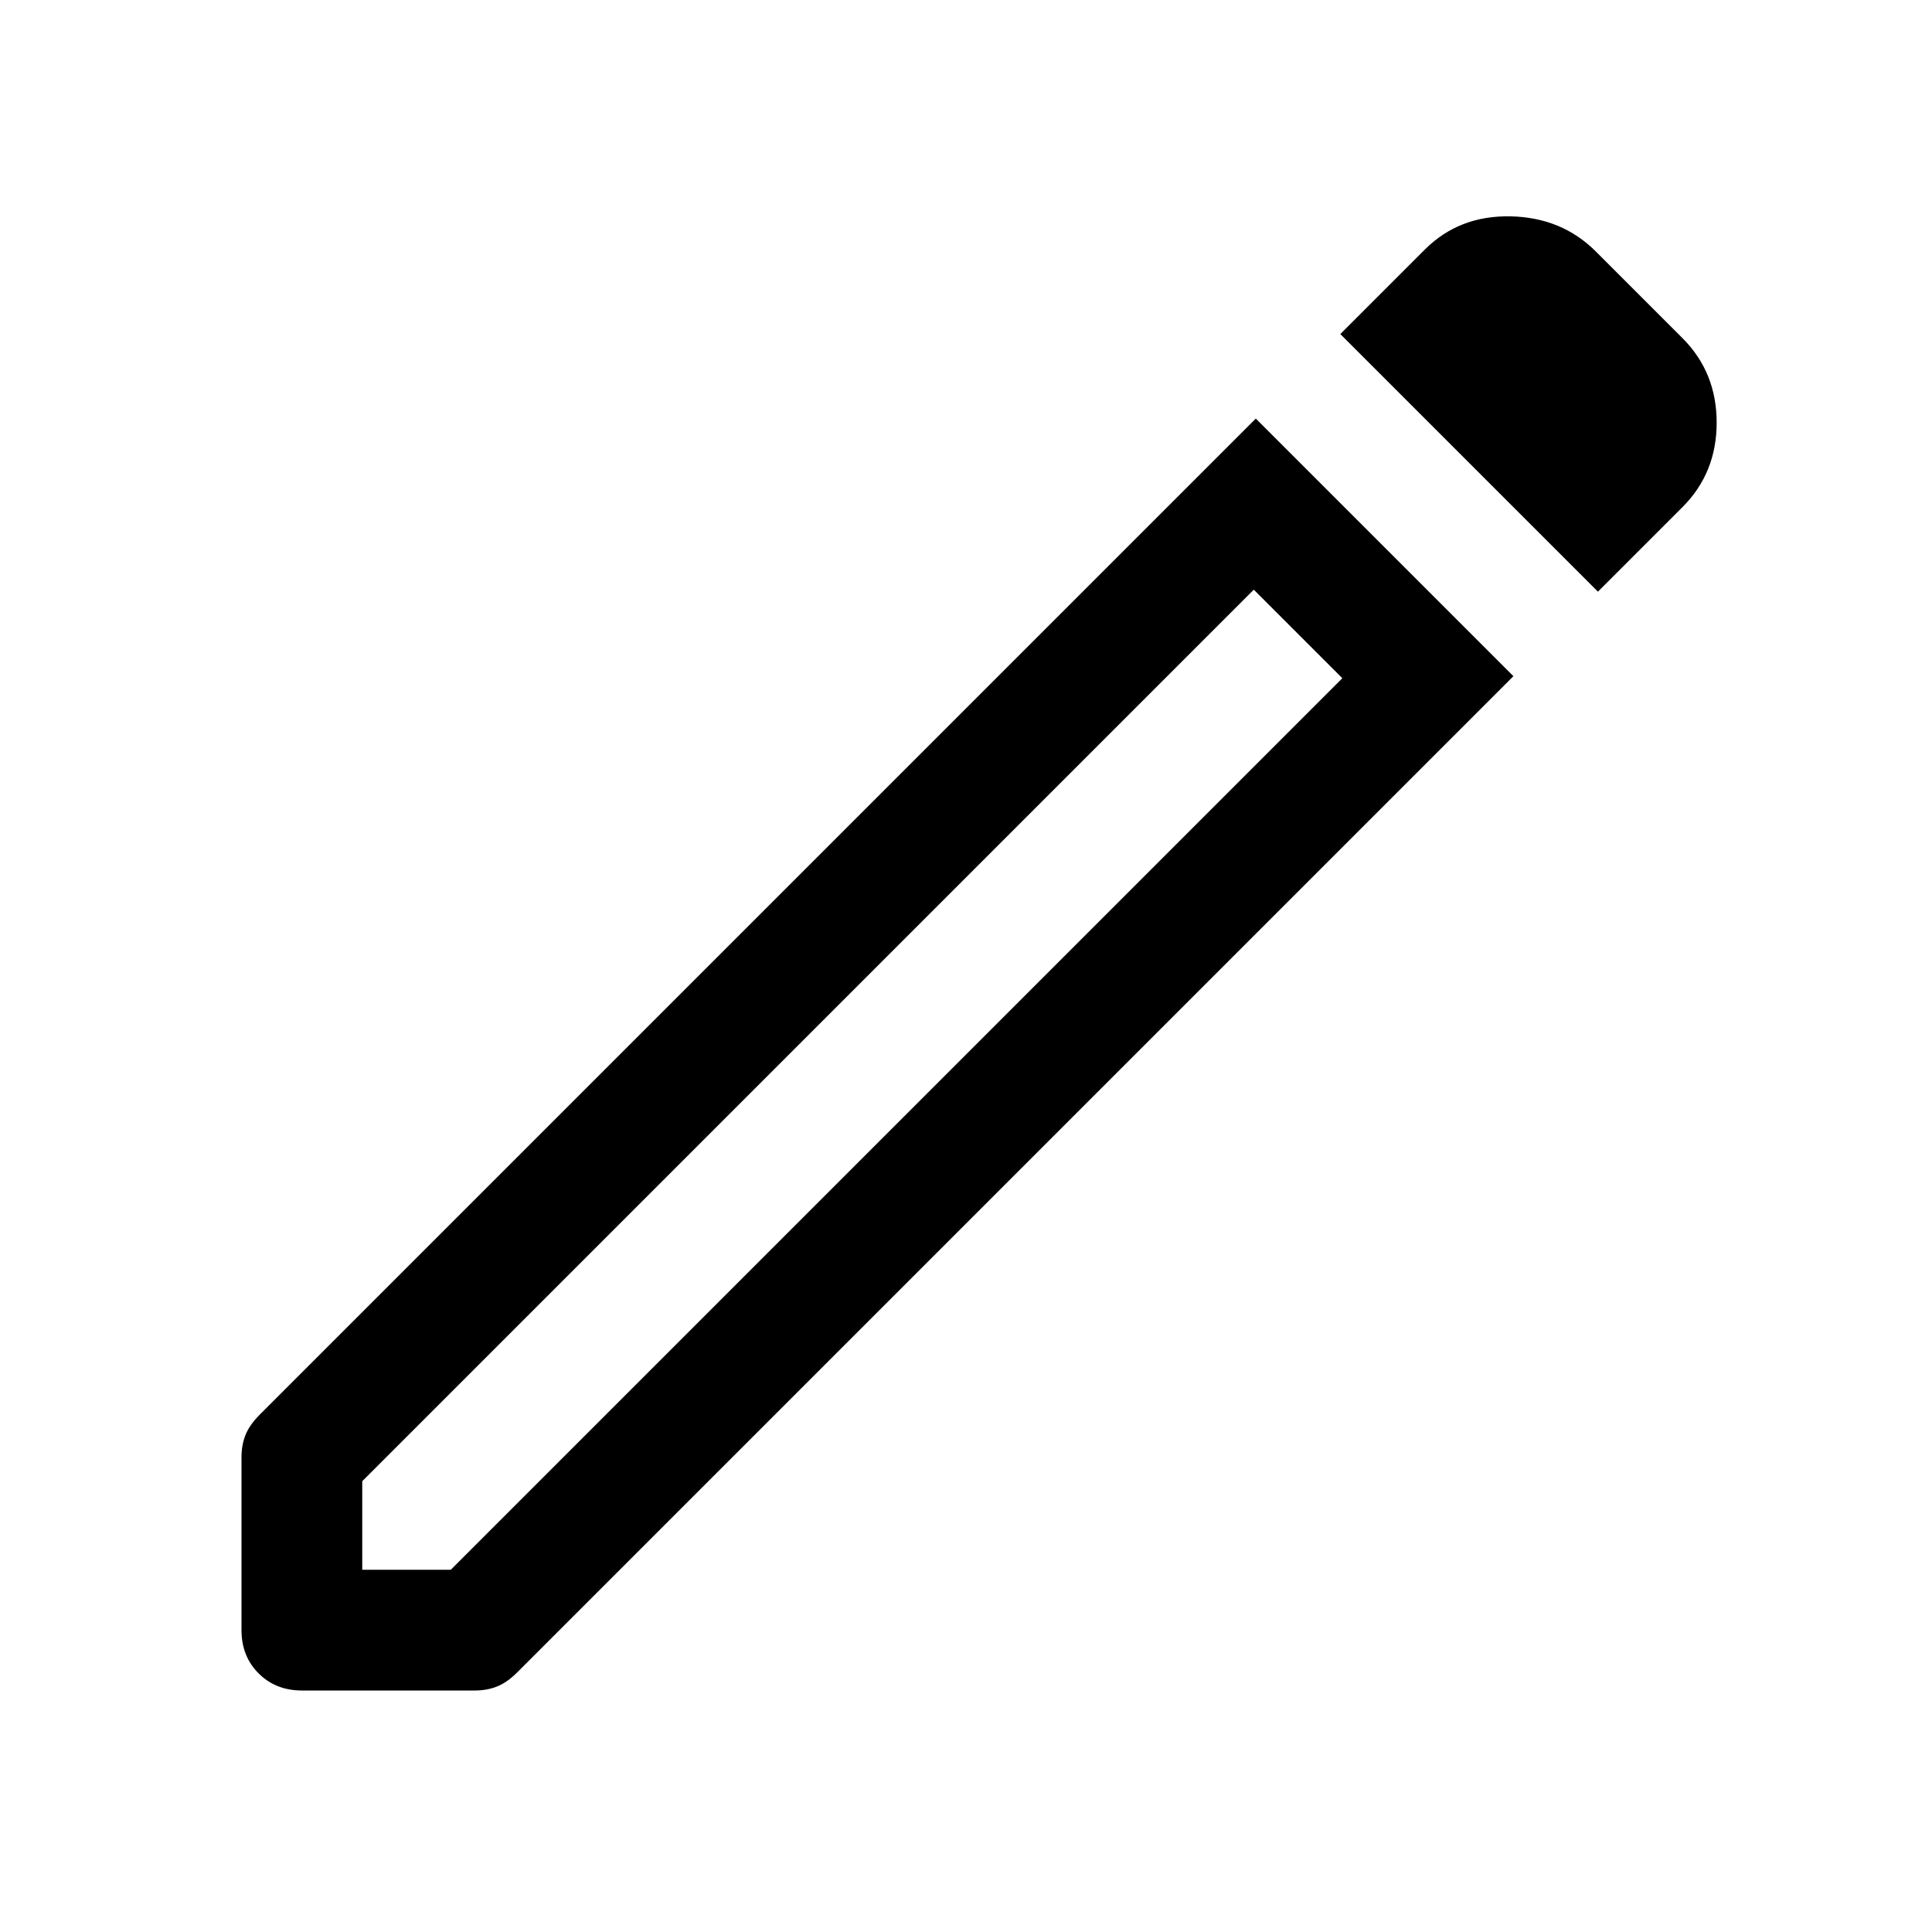
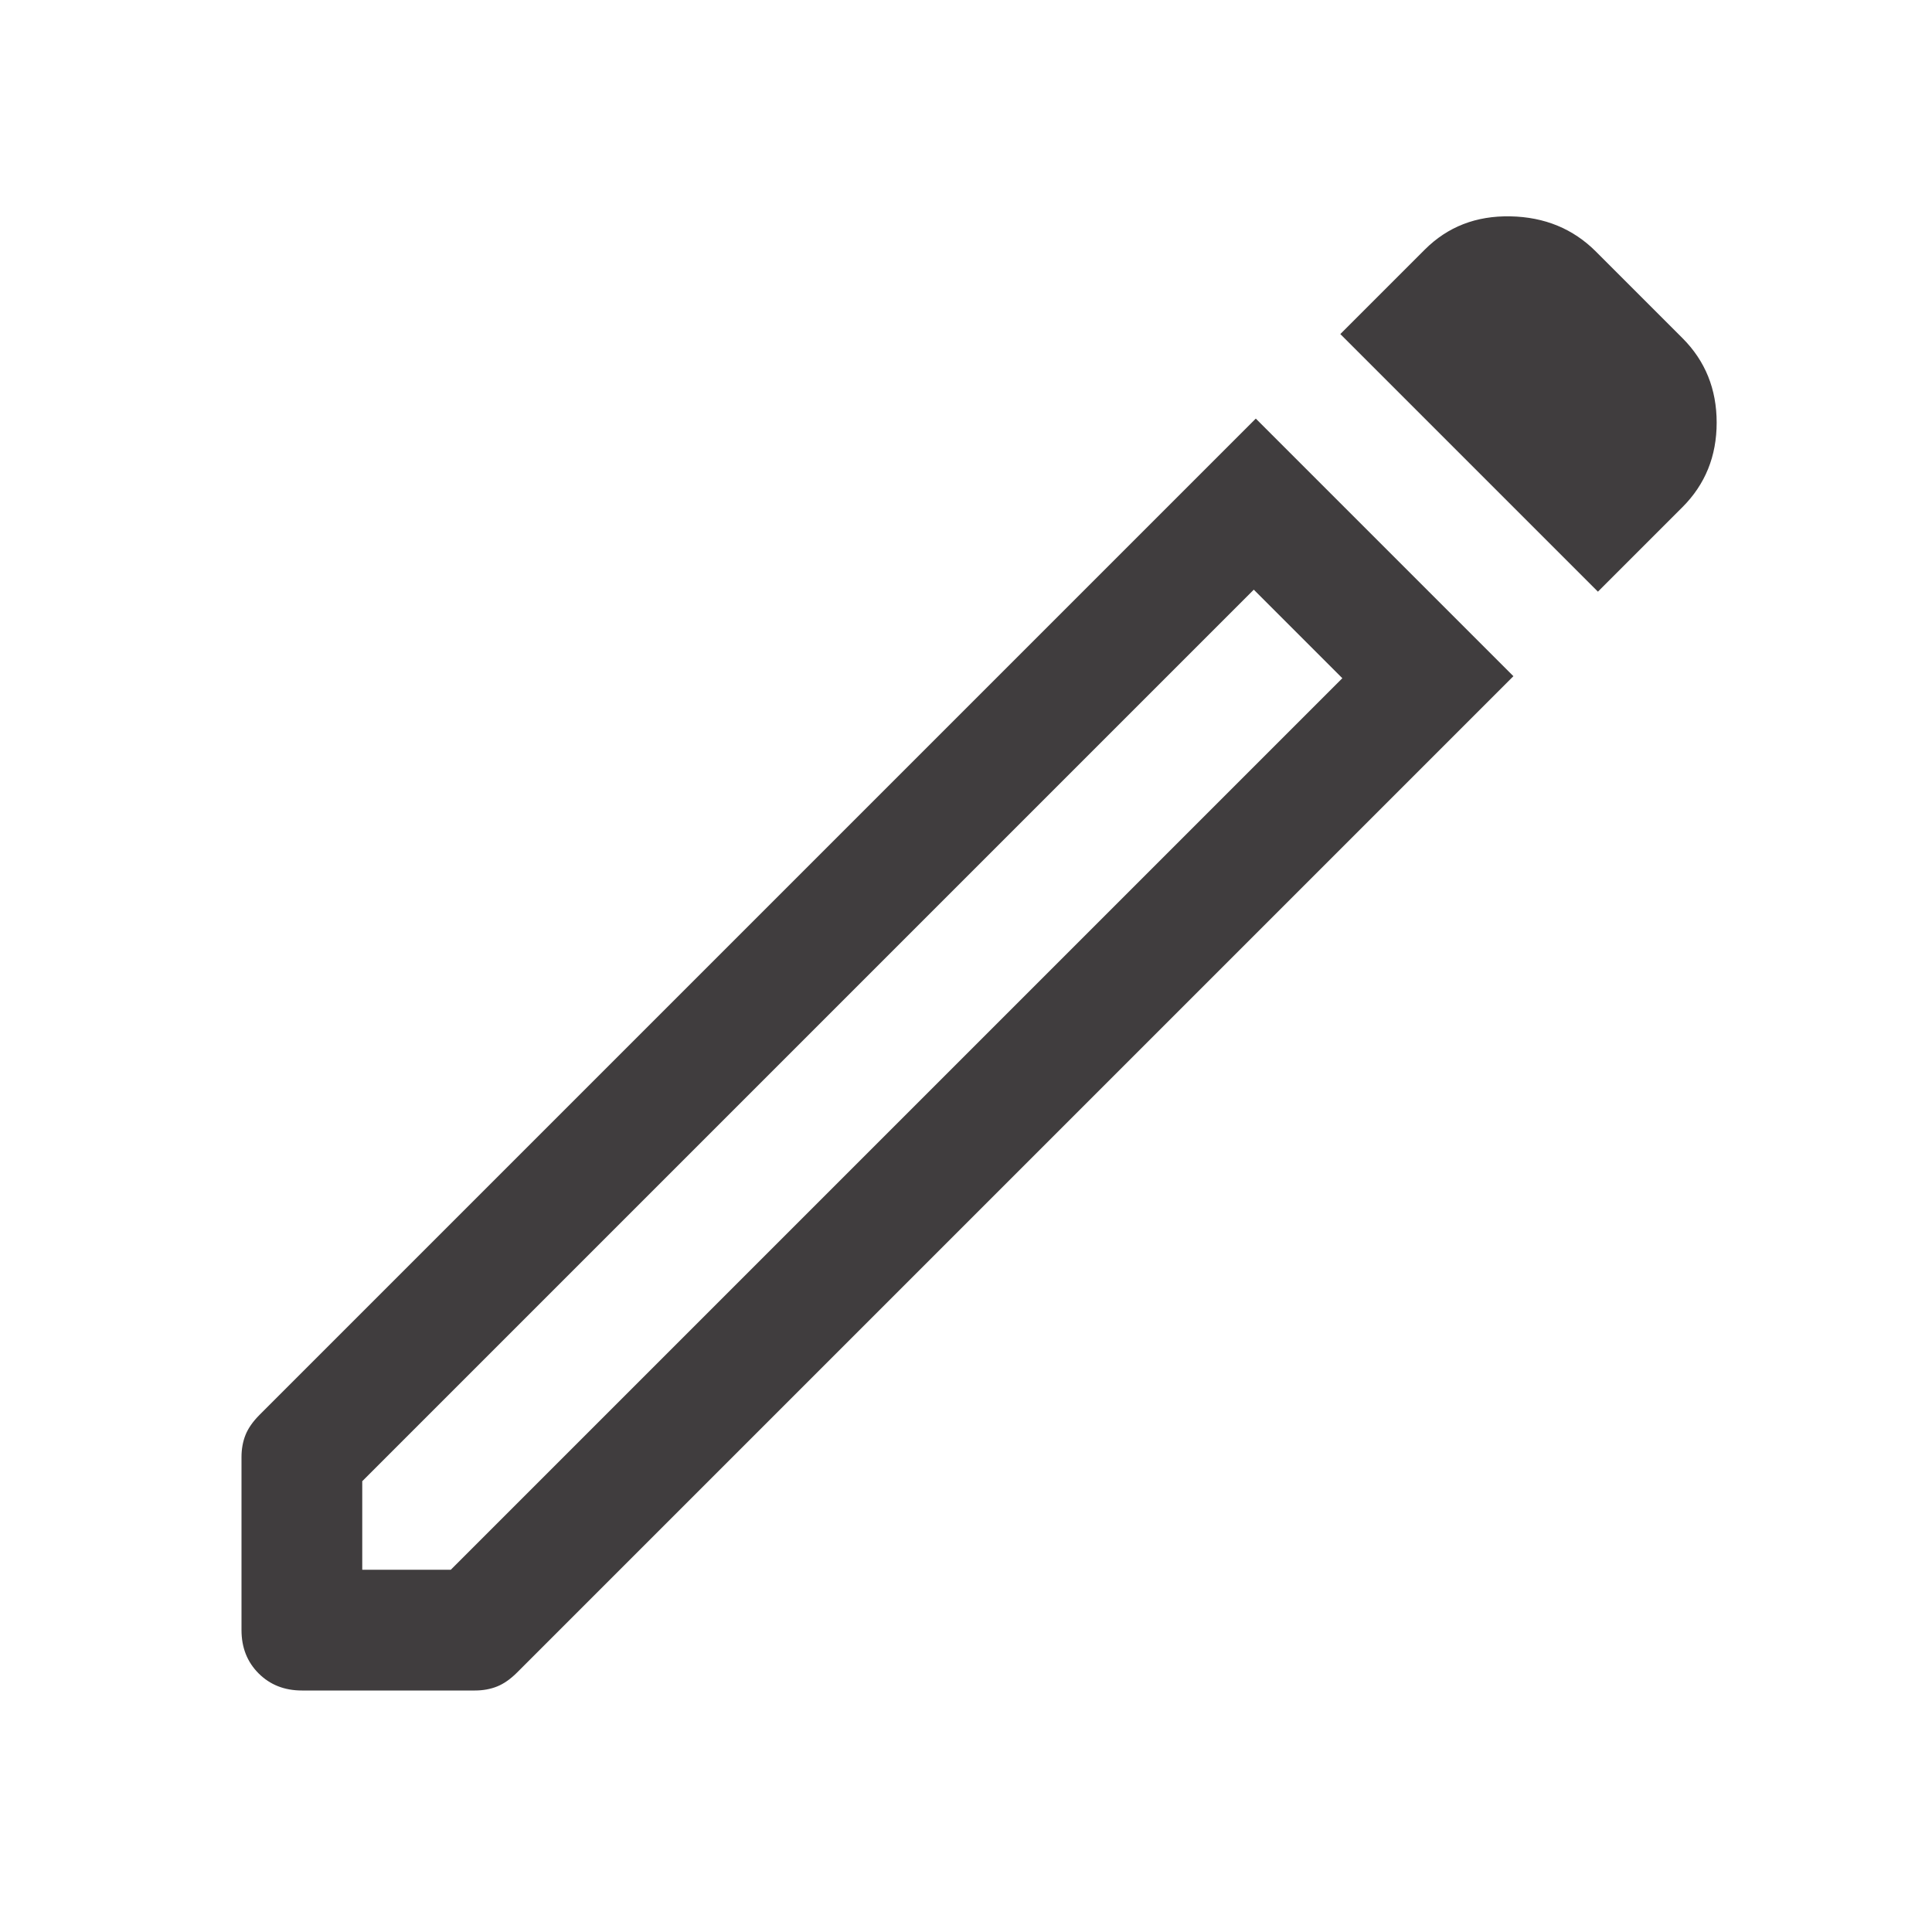
<svg xmlns="http://www.w3.org/2000/svg" height="48" width="48">
-   <path d="M9 39h2.2l22.15-22.15-2.2-2.2L9 36.8Zm30.7-24.3-6.4-6.4 2.1-2.1q.85-.85 2.125-.825 1.275.025 2.125.875L41.8 8.4q.85.85.85 2.1t-.85 2.1ZM7.5 42q-.65 0-1.075-.425Q6 41.15 6 40.5v-4.3q0-.3.1-.55.1-.25.35-.5L31.2 10.4l6.4 6.4-24.75 24.75q-.25.25-.5.35-.25.1-.55.1Zm24.75-26.25-1.1-1.1 2.2 2.2Z" />
+   <path fill="#403D3E" d="M9 39h2.2l22.15-22.15-2.2-2.2L9 36.8Zm30.7-24.3-6.4-6.4 2.1-2.1q.85-.85 2.125-.825 1.275.025 2.125.875L41.8 8.4q.85.85.85 2.1t-.85 2.1ZM7.5 42q-.65 0-1.075-.425Q6 41.15 6 40.5v-4.3q0-.3.1-.55.1-.25.35-.5L31.2 10.4l6.4 6.4-24.75 24.75q-.25.25-.5.35-.25.1-.55.1Zm24.75-26.25-1.1-1.1 2.2 2.2Z" />
</svg>
